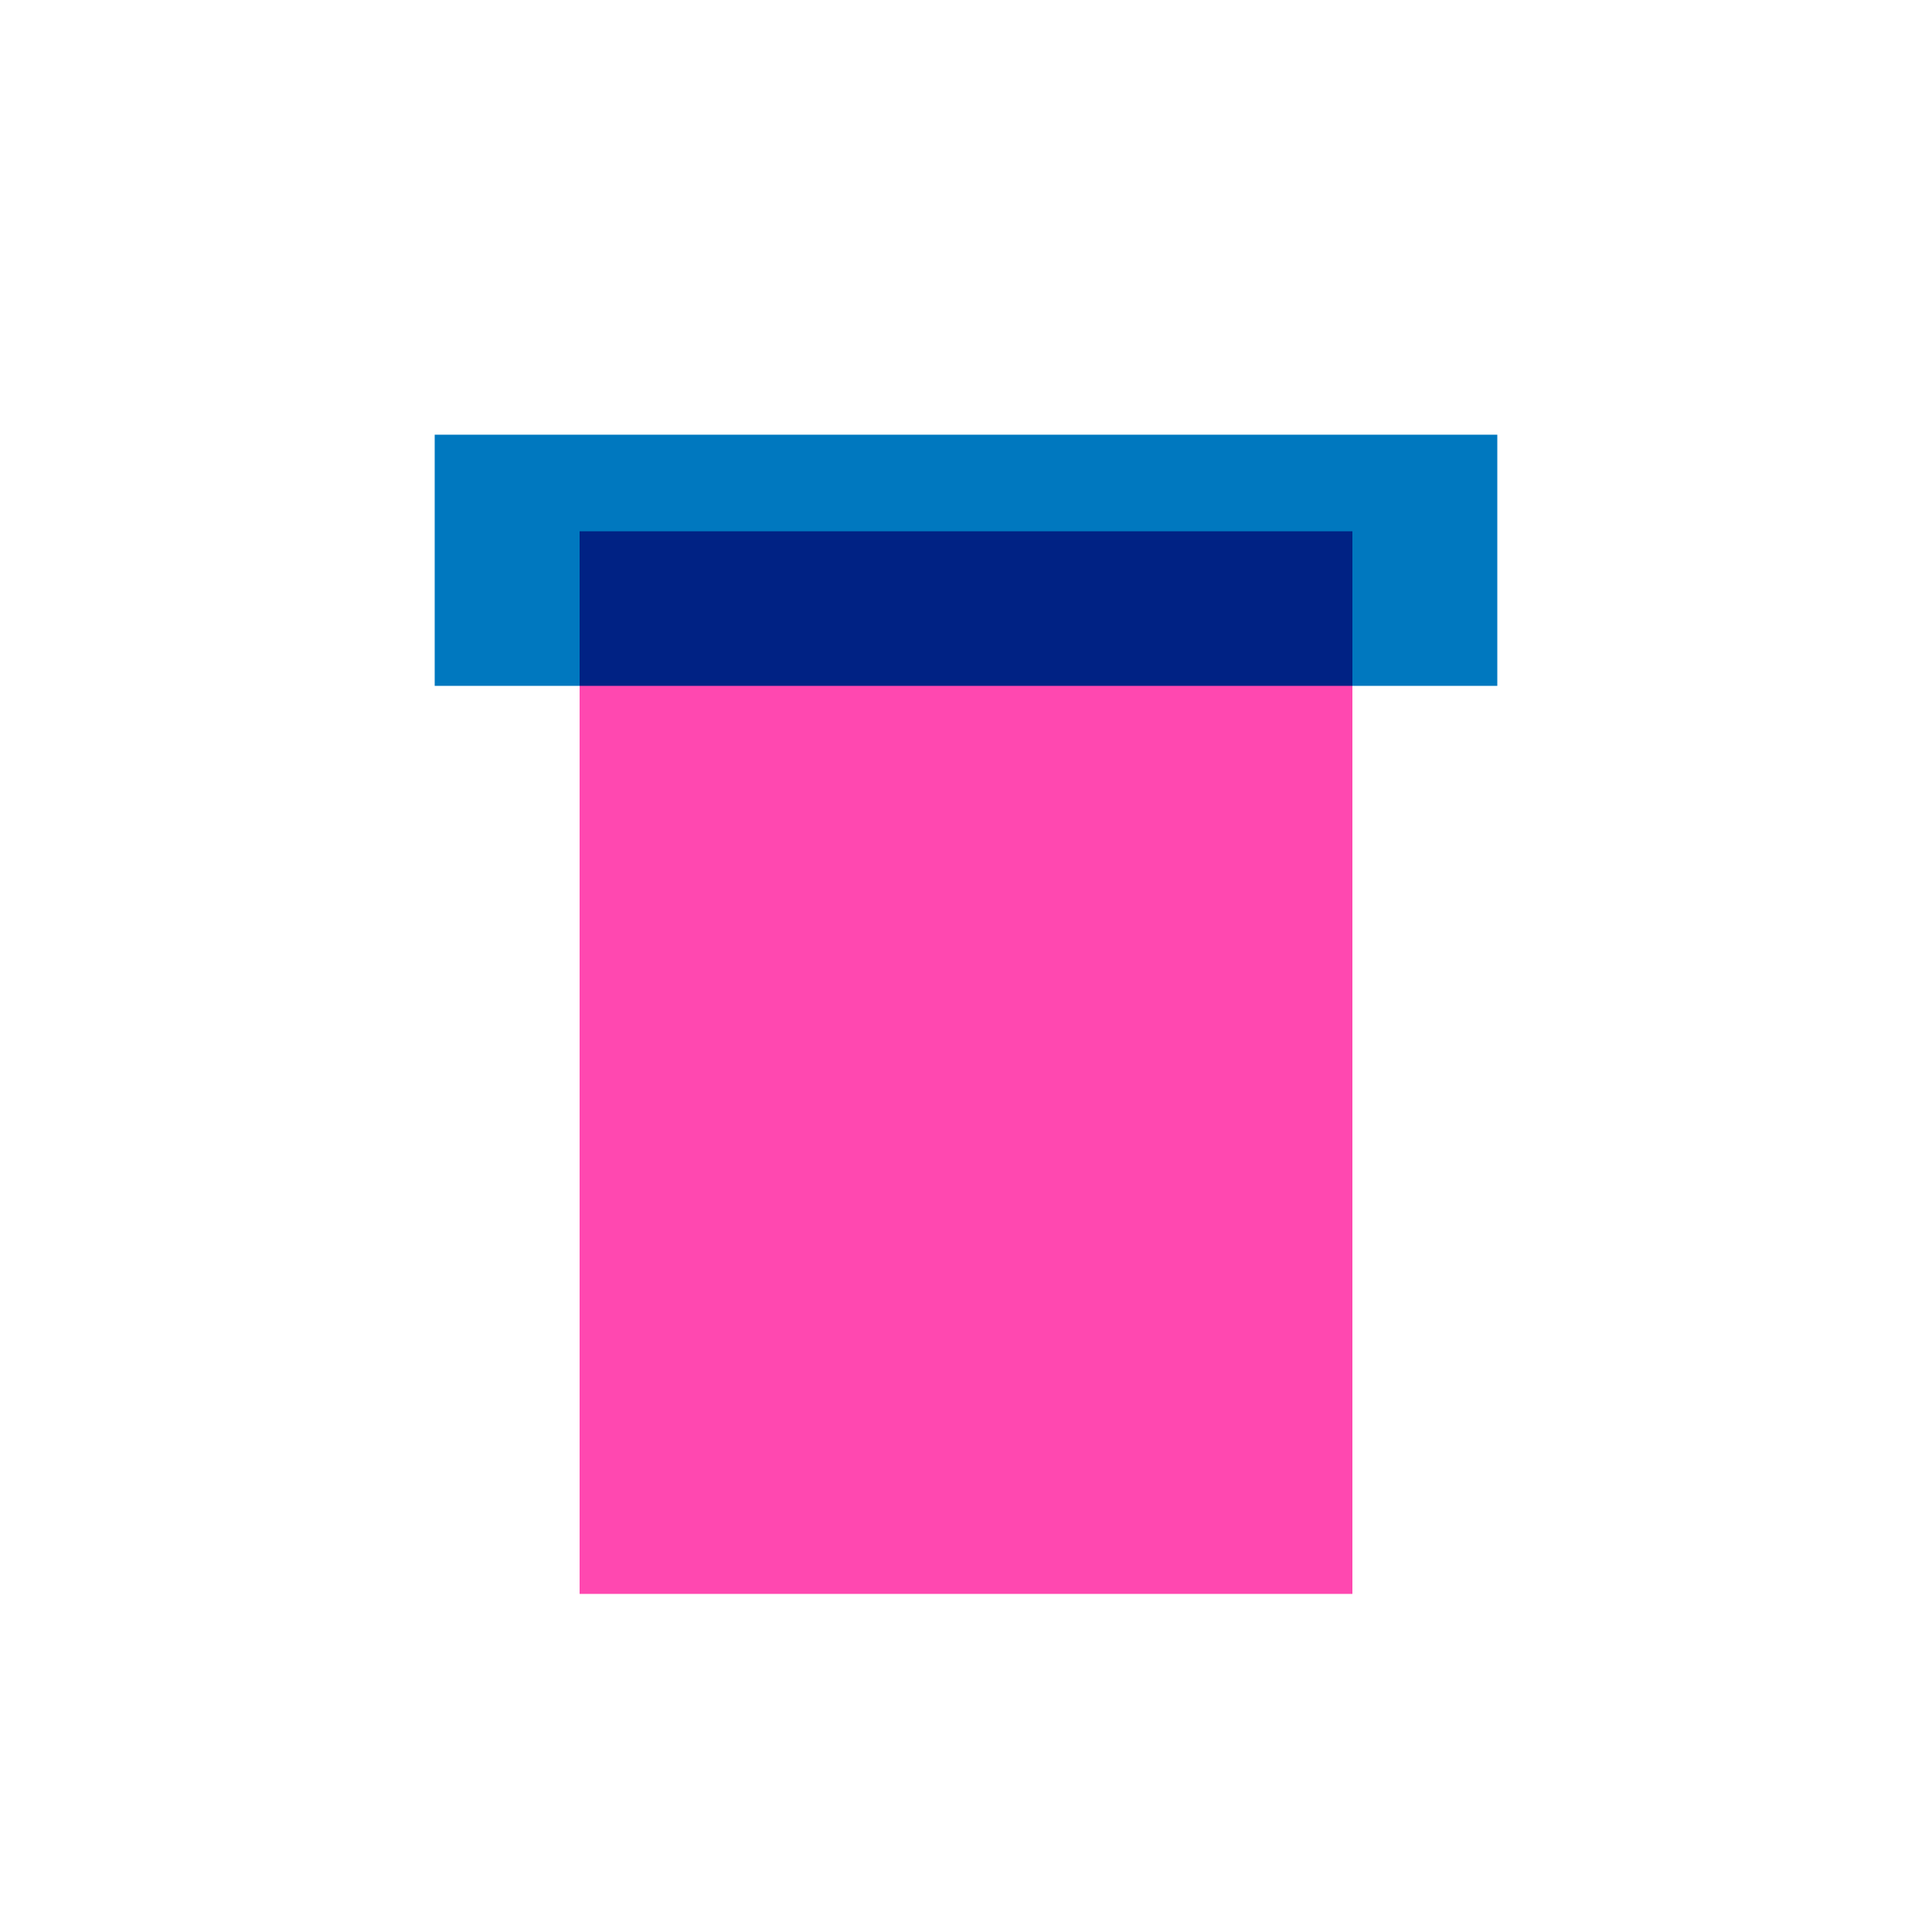
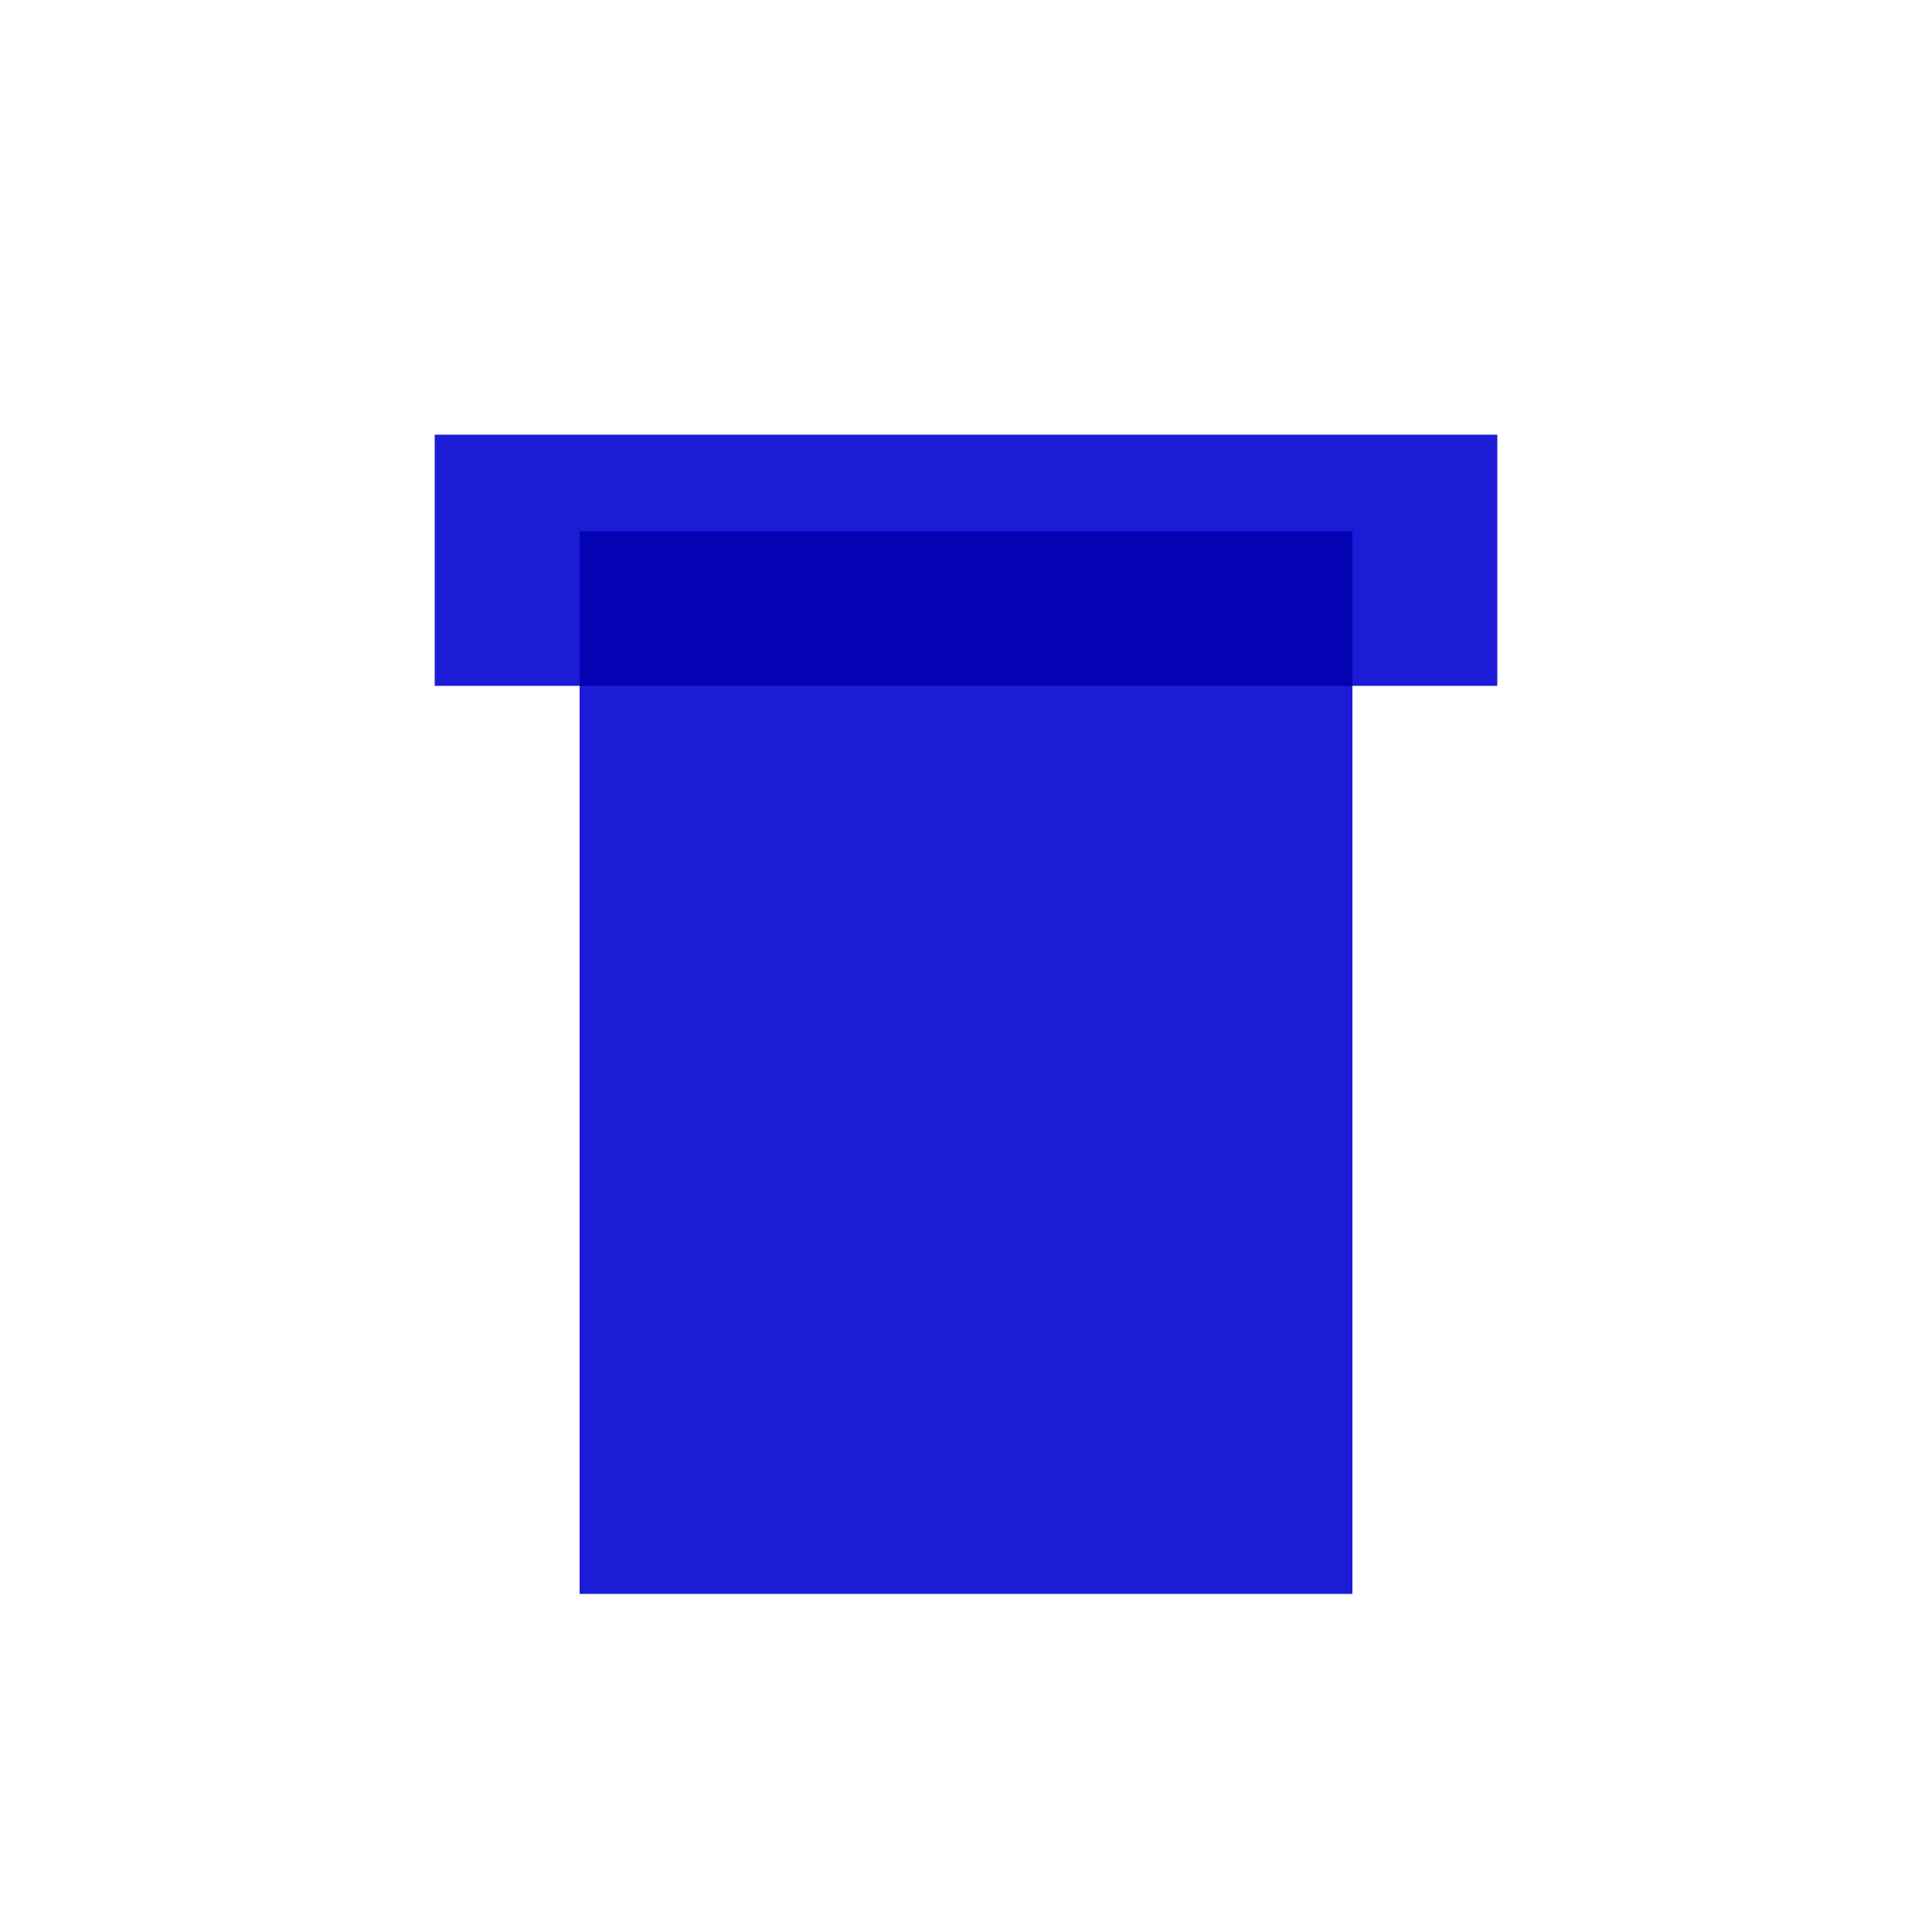
<svg xmlns="http://www.w3.org/2000/svg" viewBox="0 0 200 200">
-   <rect x="60" y="55" width="80" height="110" fill="#ff48b0" />
-   <rect x="45" y="45" width="110" height="26" fill="#0078bf" style="mix-blend-mode:multiply" />
+   <rect x="60" y="55" width="80" height="110" fill="#1c1cd6" />
+   <rect x="45" y="45" width="110" height="26" fill="#1c1cd6" style="mix-blend-mode:multiply" />
</svg>
